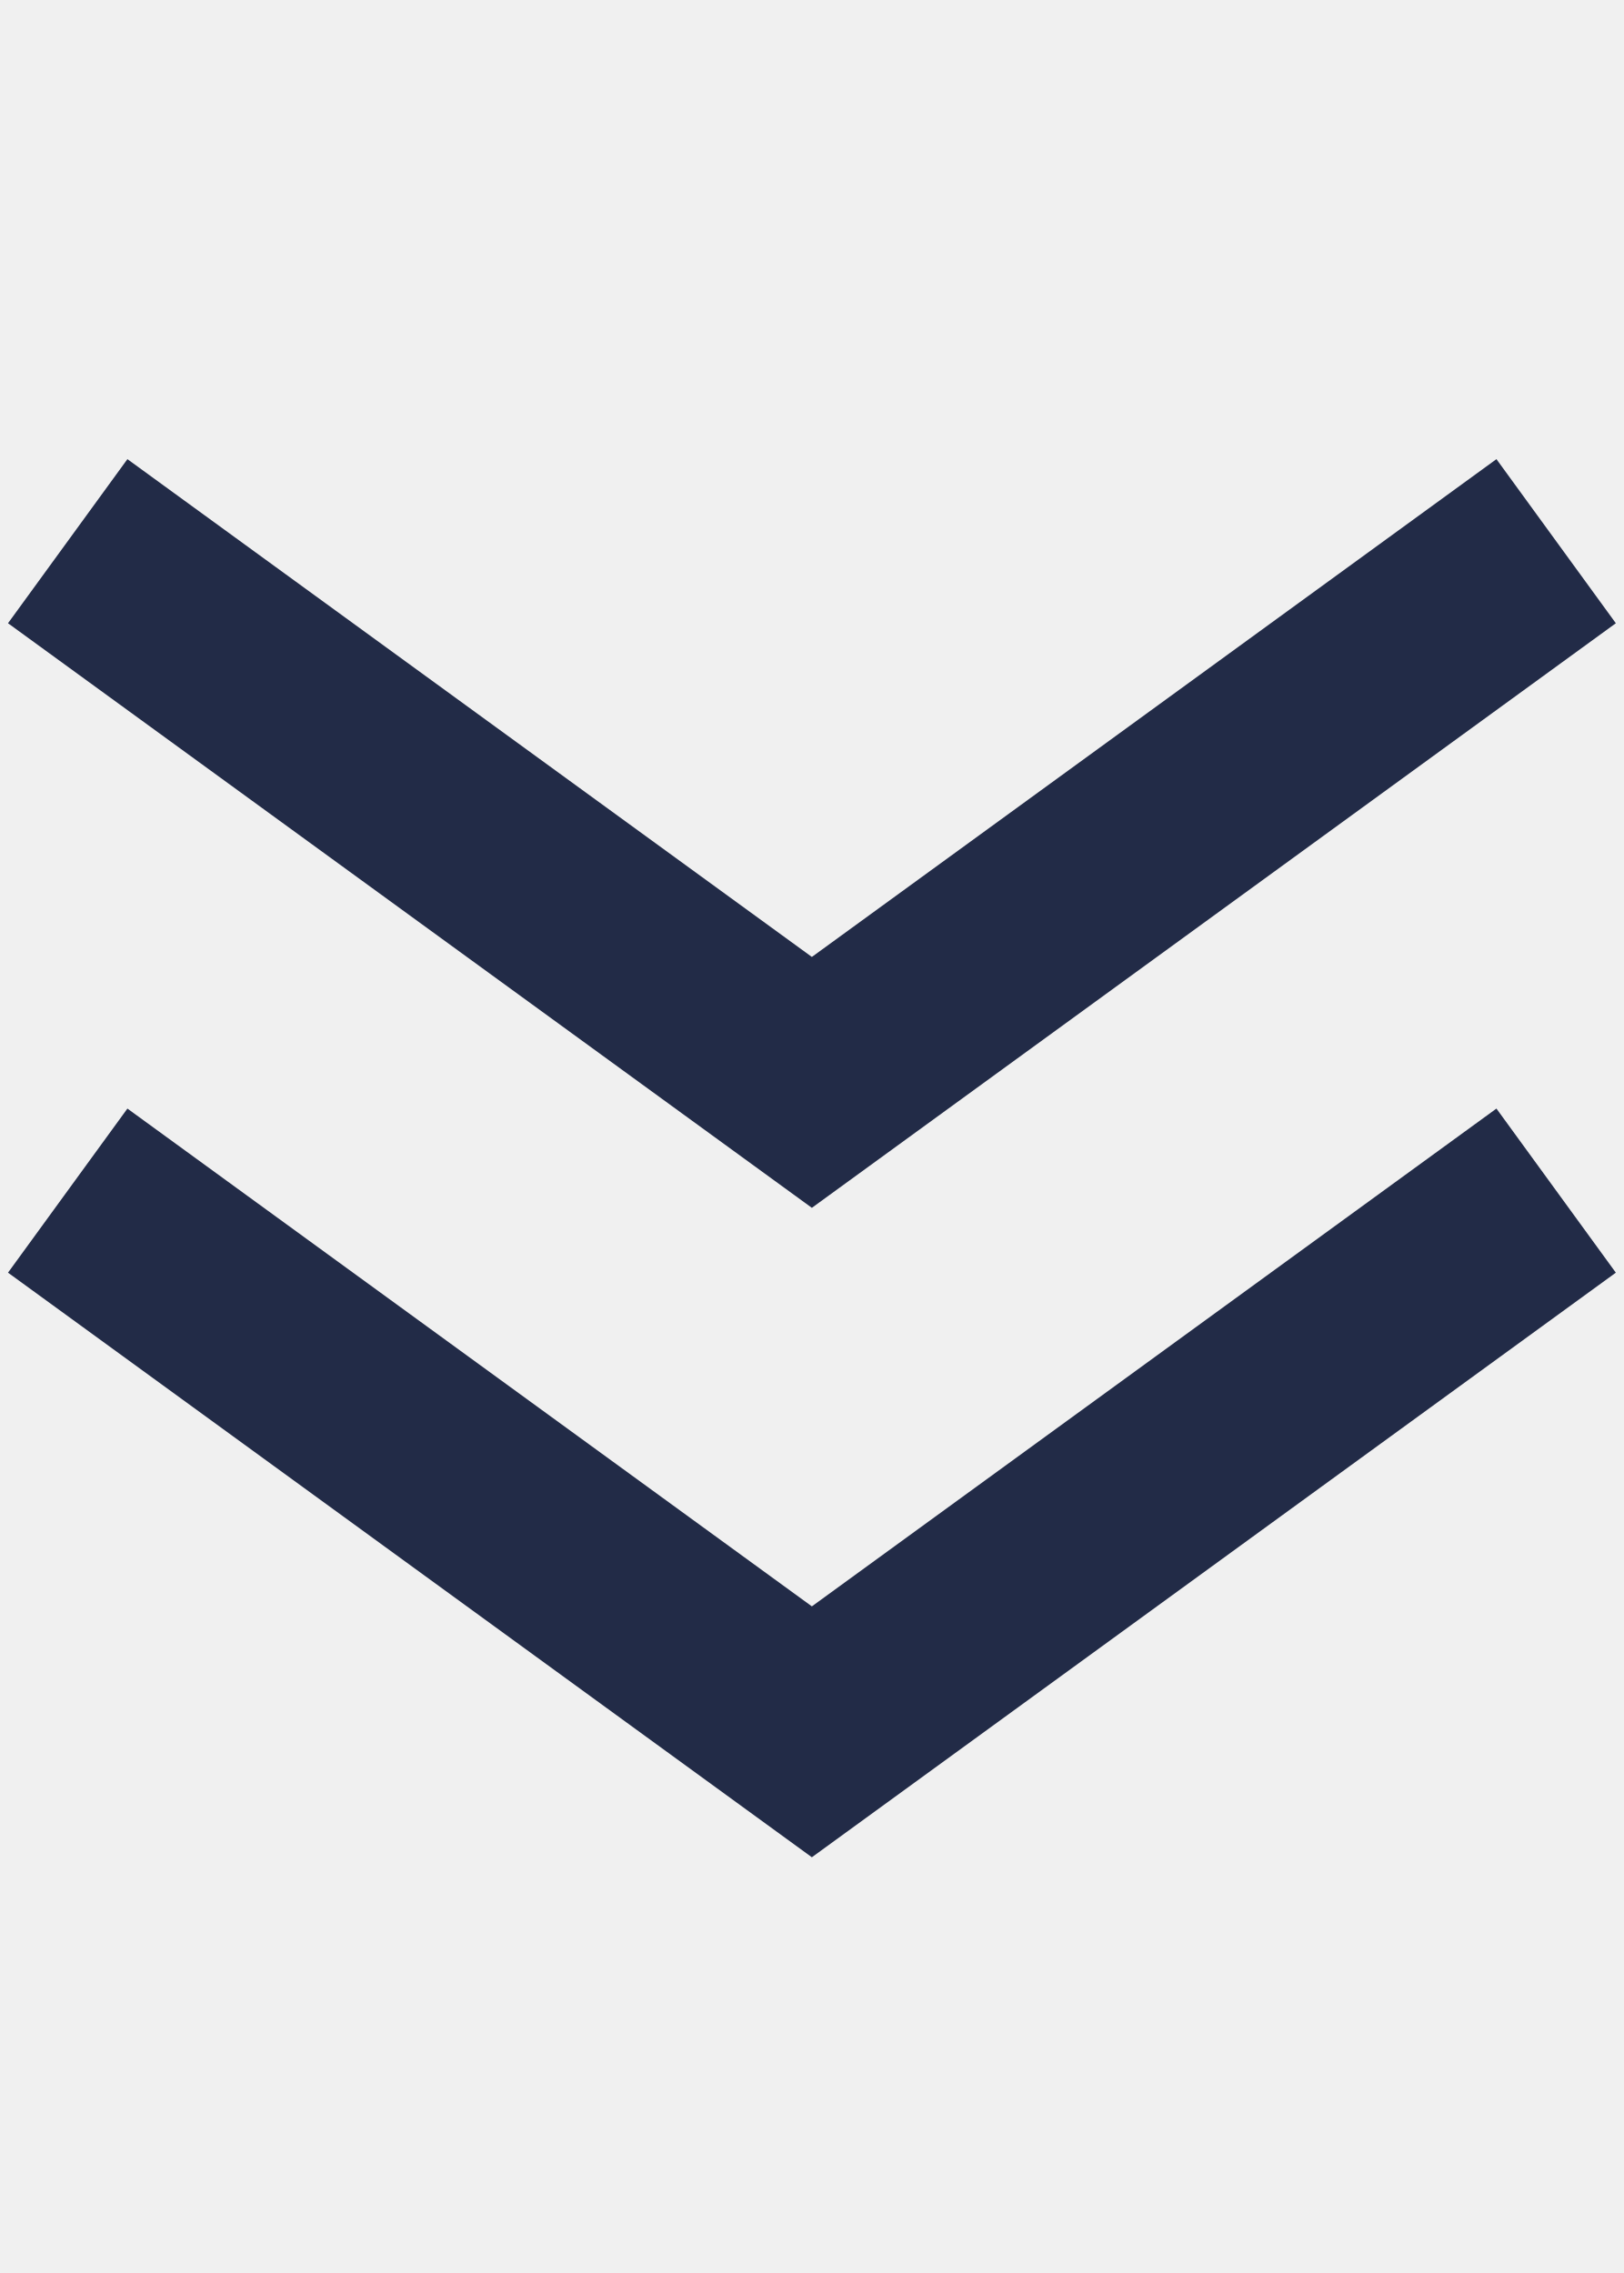
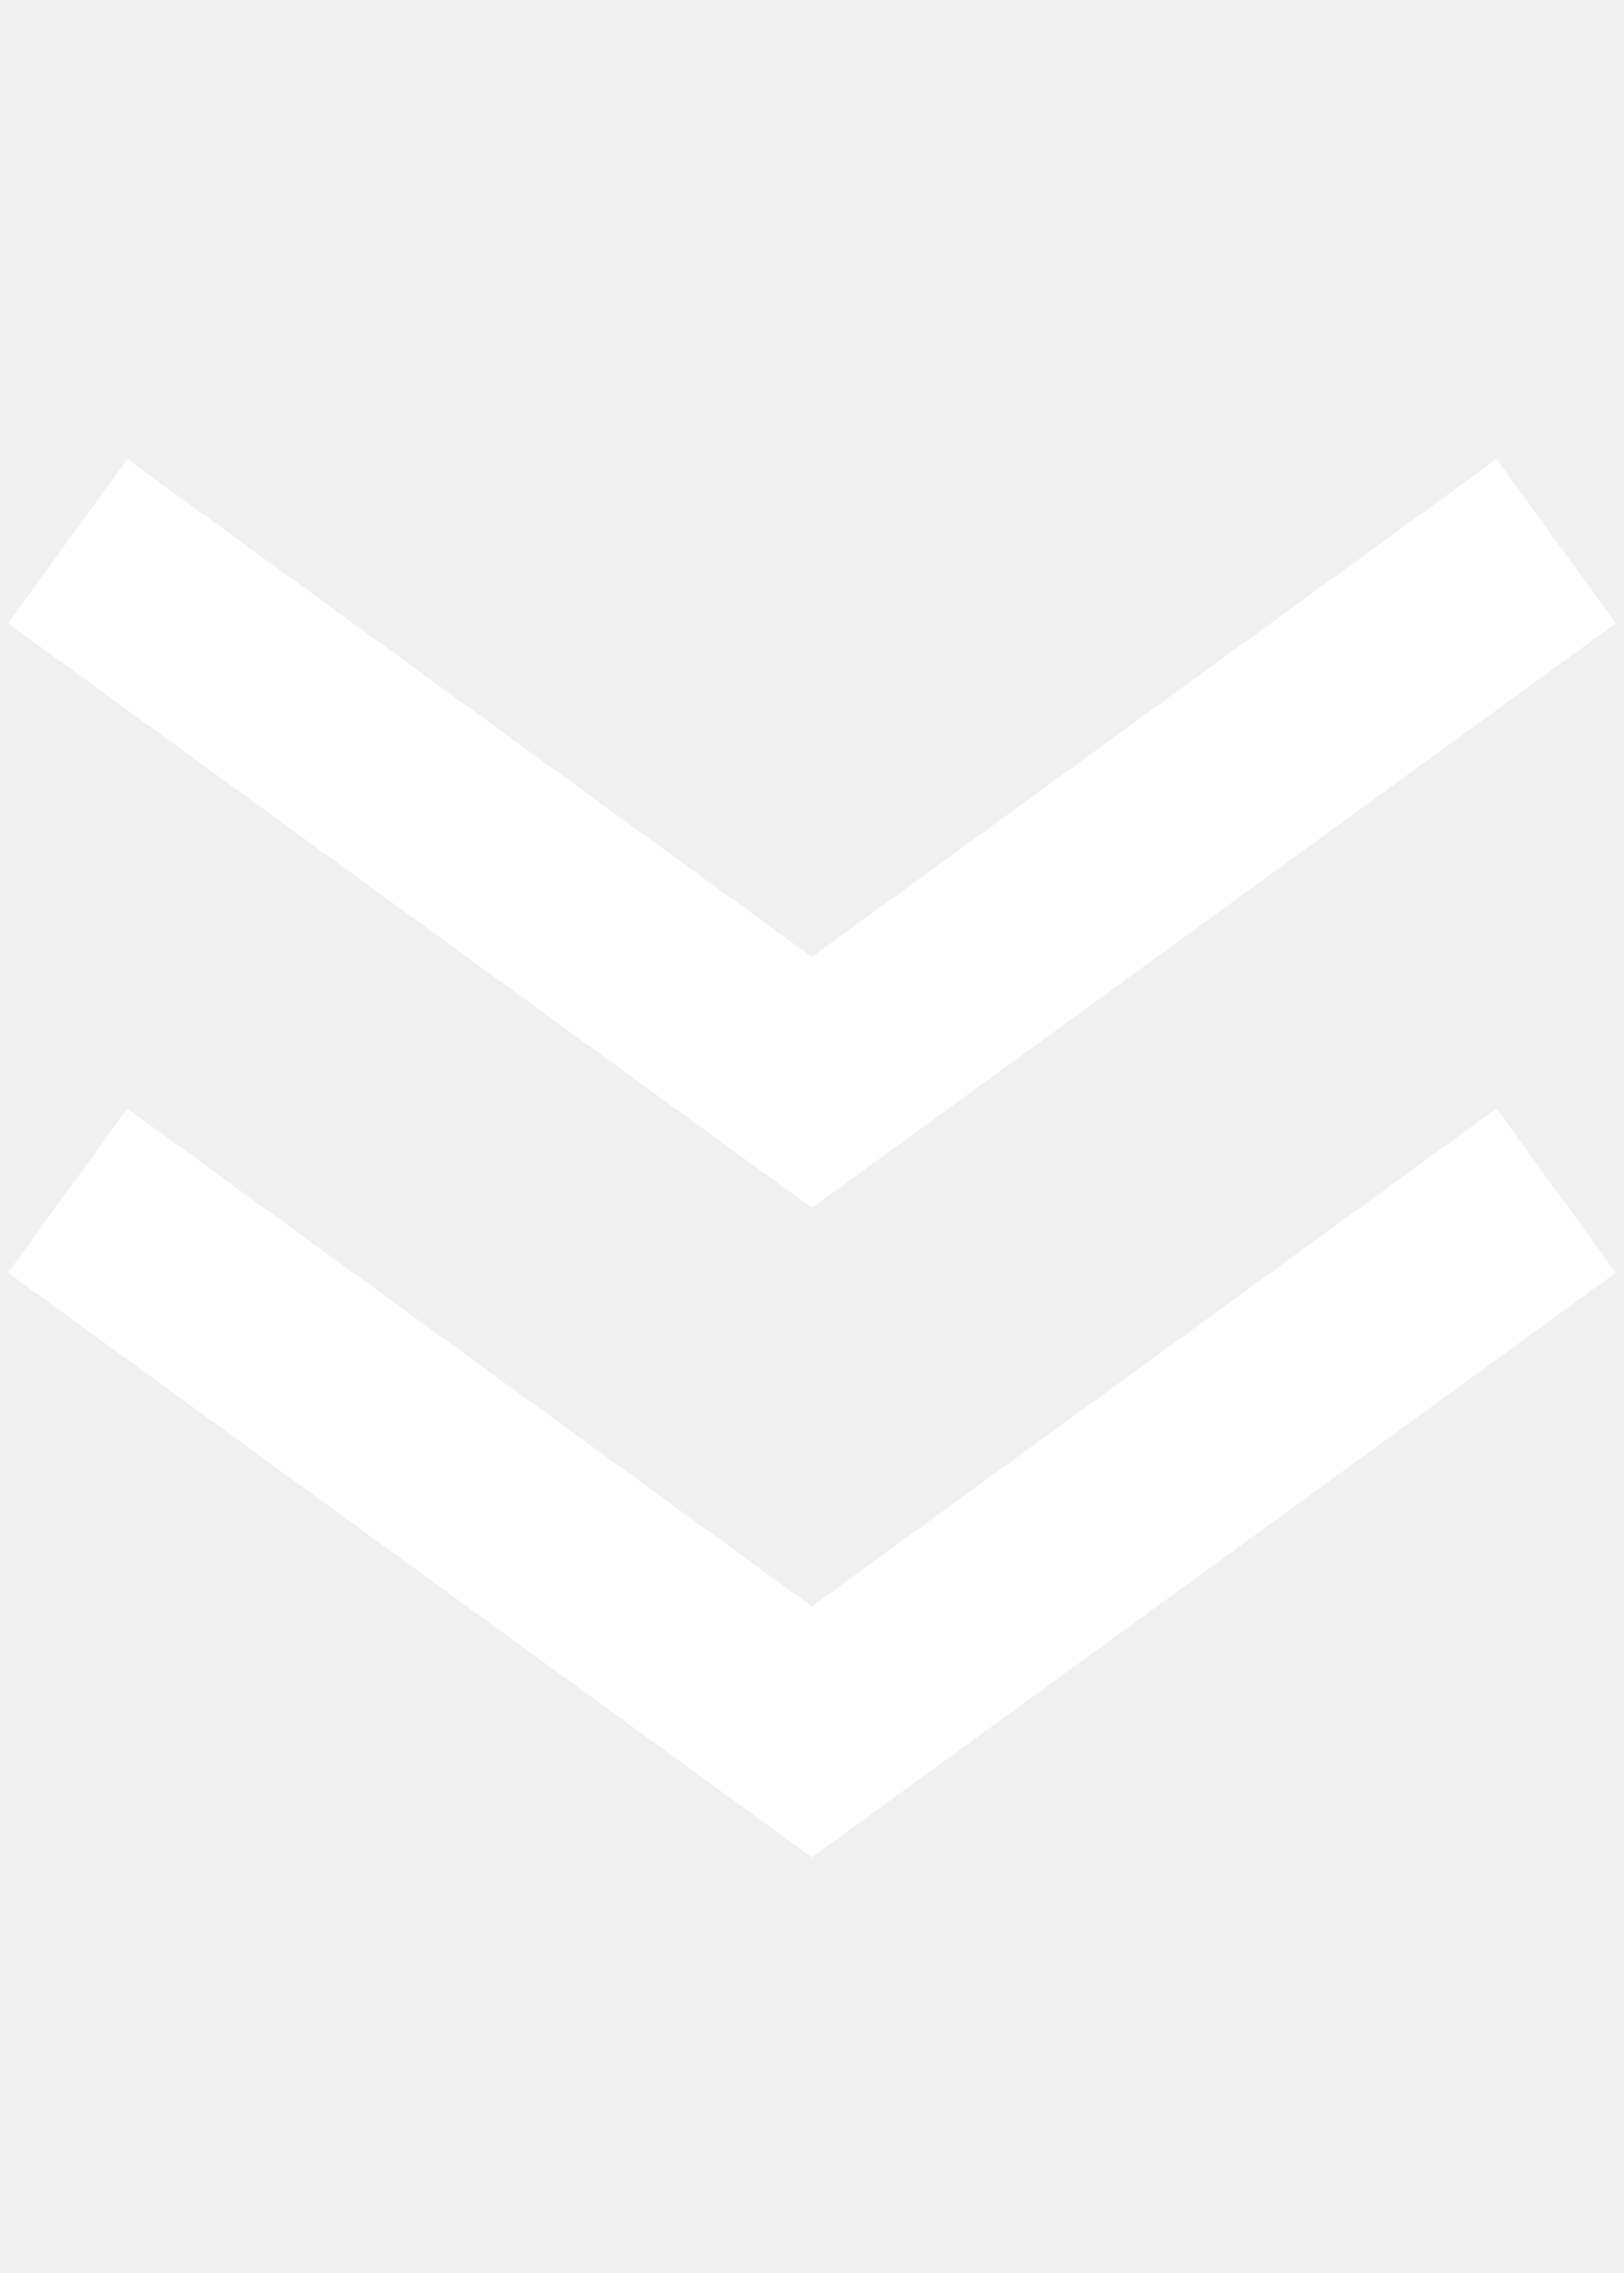
<svg xmlns="http://www.w3.org/2000/svg" width="15" height="21" viewBox="0 0 15 21" fill="none">
-   <path fill-rule="evenodd" clip-rule="evenodd" d="M7.5 14.841L13.824 10.242L14.927 11.758L7.5 17.159L0.074 11.758L1.177 10.242L7.5 14.841Z" fill="#222B47" />
-   <path fill-rule="evenodd" clip-rule="evenodd" d="M7.5 8.841L13.824 4.242L14.927 5.758L7.5 11.159L0.074 5.758L1.177 4.242L7.5 8.841Z" fill="#222B47" />
+   <path fill-rule="evenodd" clip-rule="evenodd" d="M7.5 14.841L13.824 10.242L14.927 11.758L7.5 17.159L0.074 11.758L1.177 10.242L7.5 14.841Z" fill="#fff" />
+   <path fill-rule="evenodd" clip-rule="evenodd" d="M7.5 8.841L13.824 4.242L14.927 5.758L7.5 11.159L0.074 5.758L1.177 4.242L7.5 8.841Z" fill="#fff" />
</svg>
